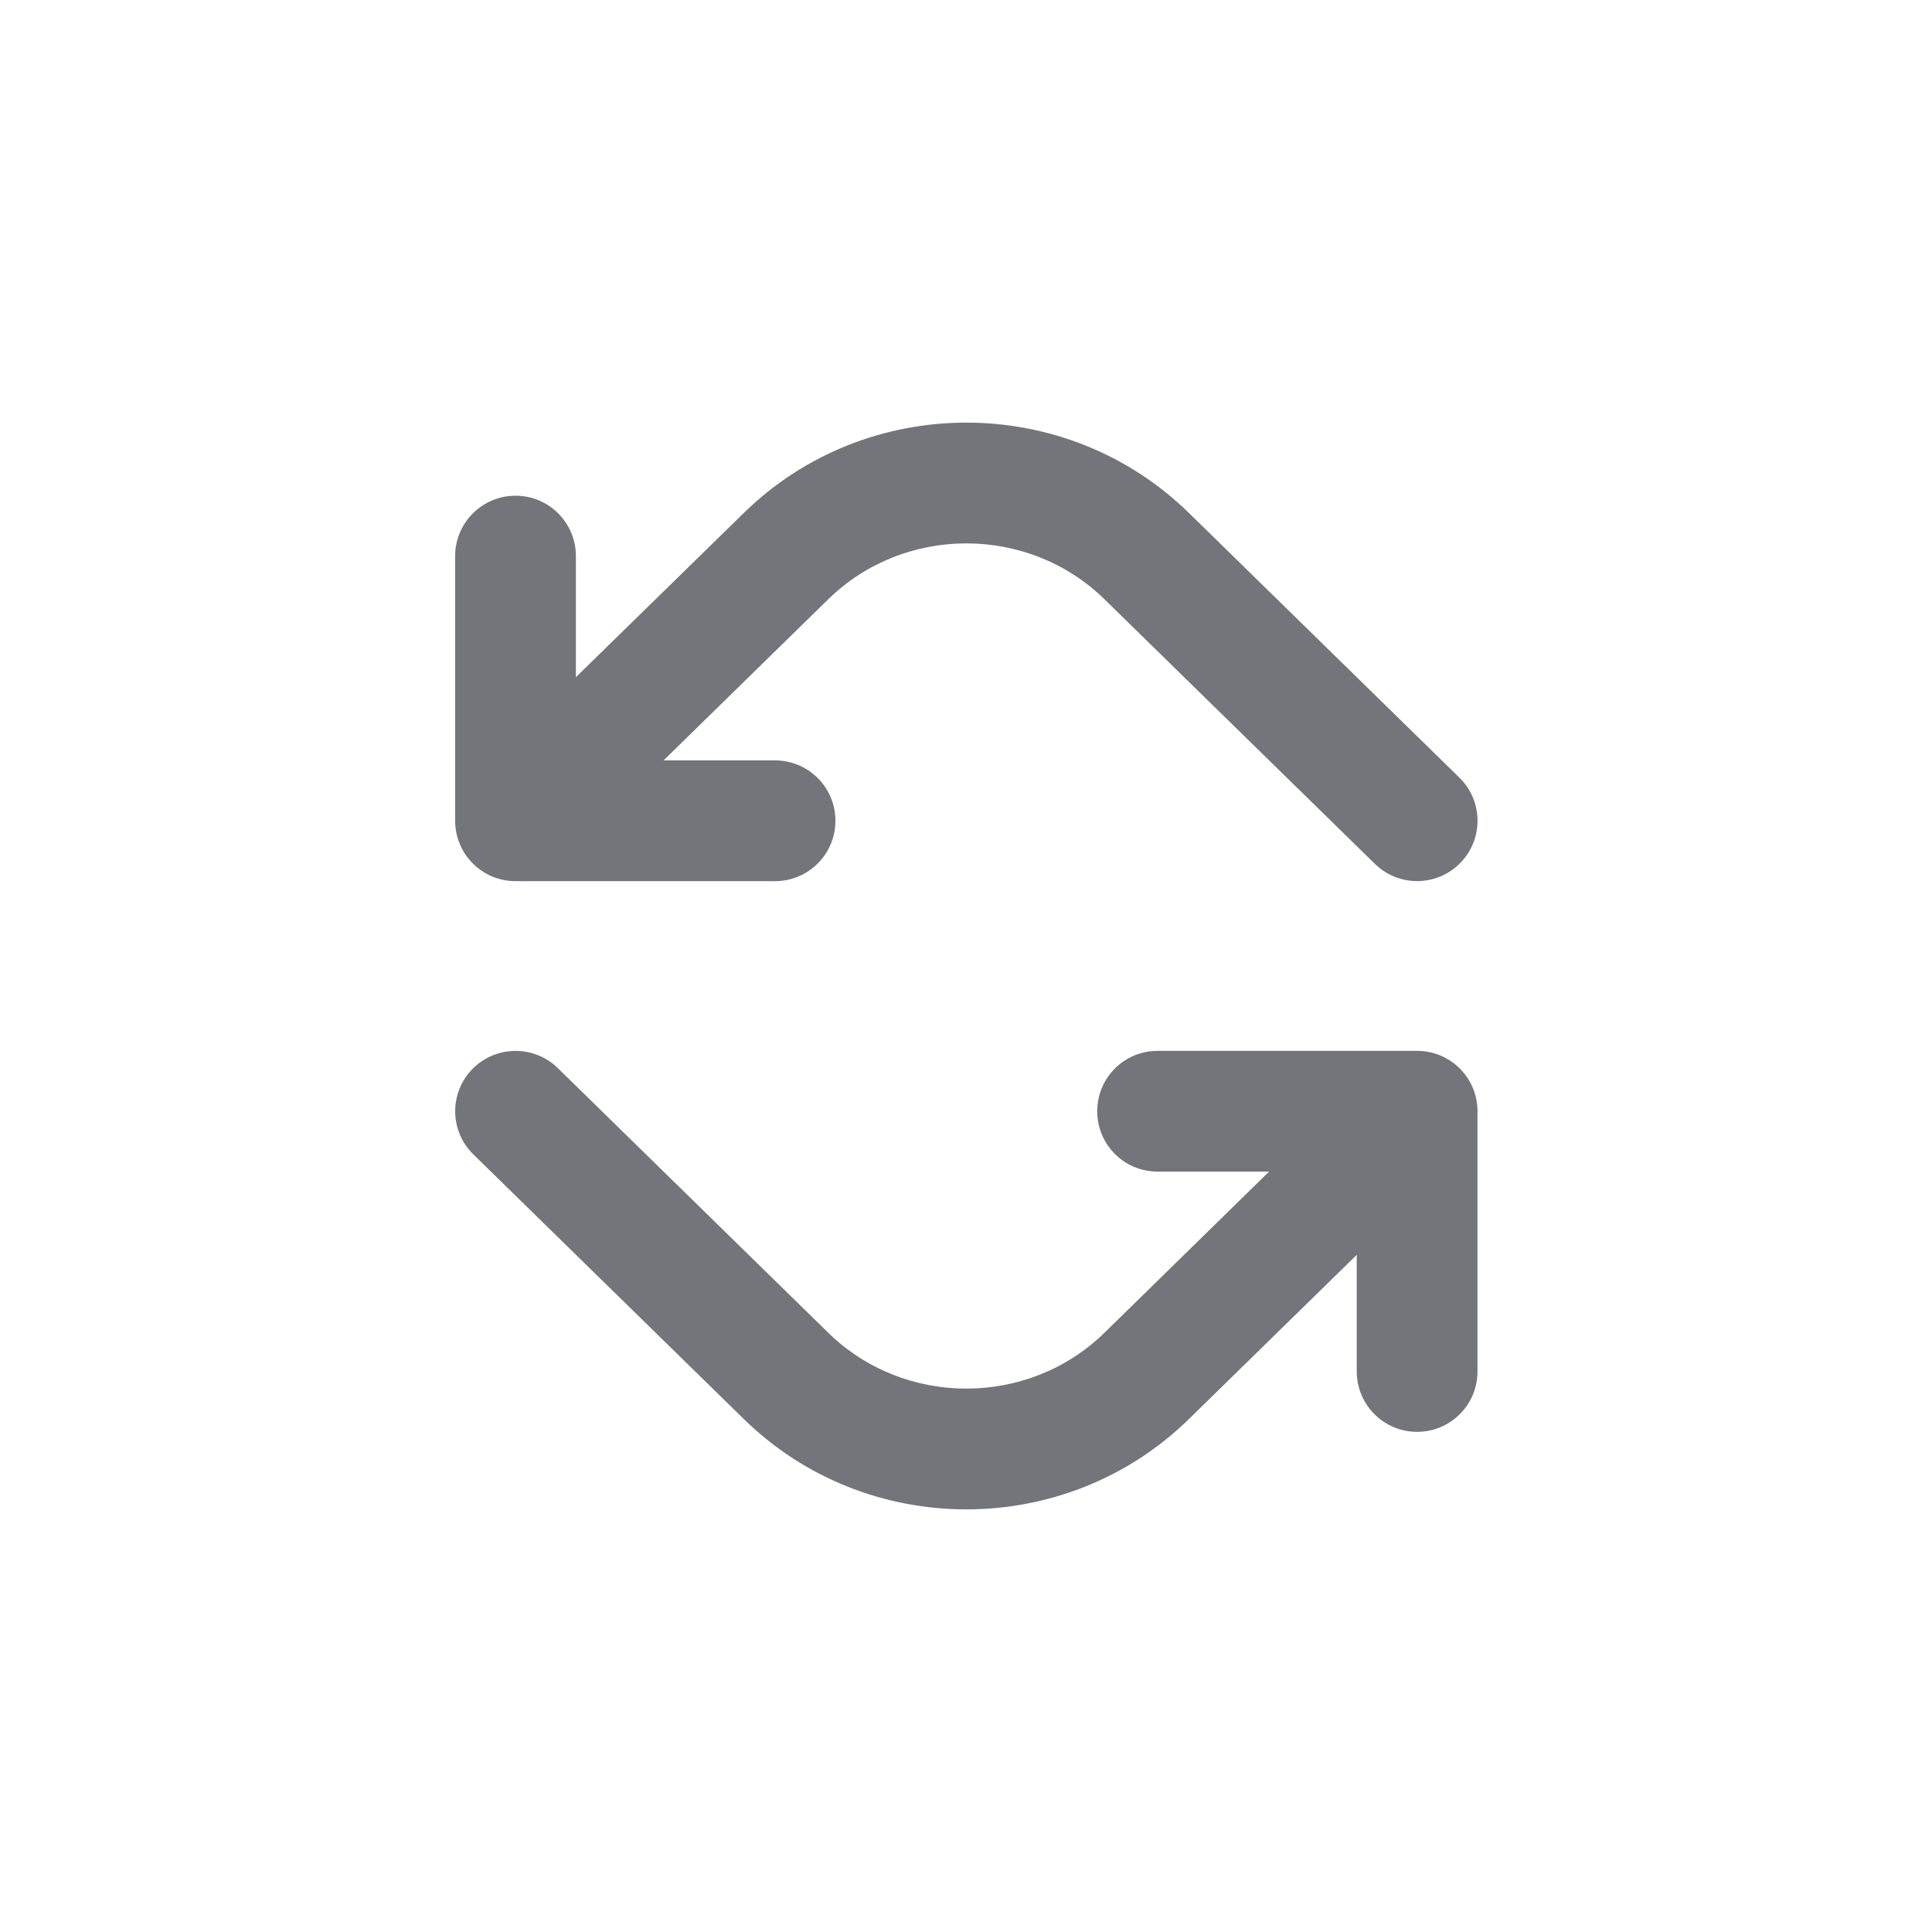
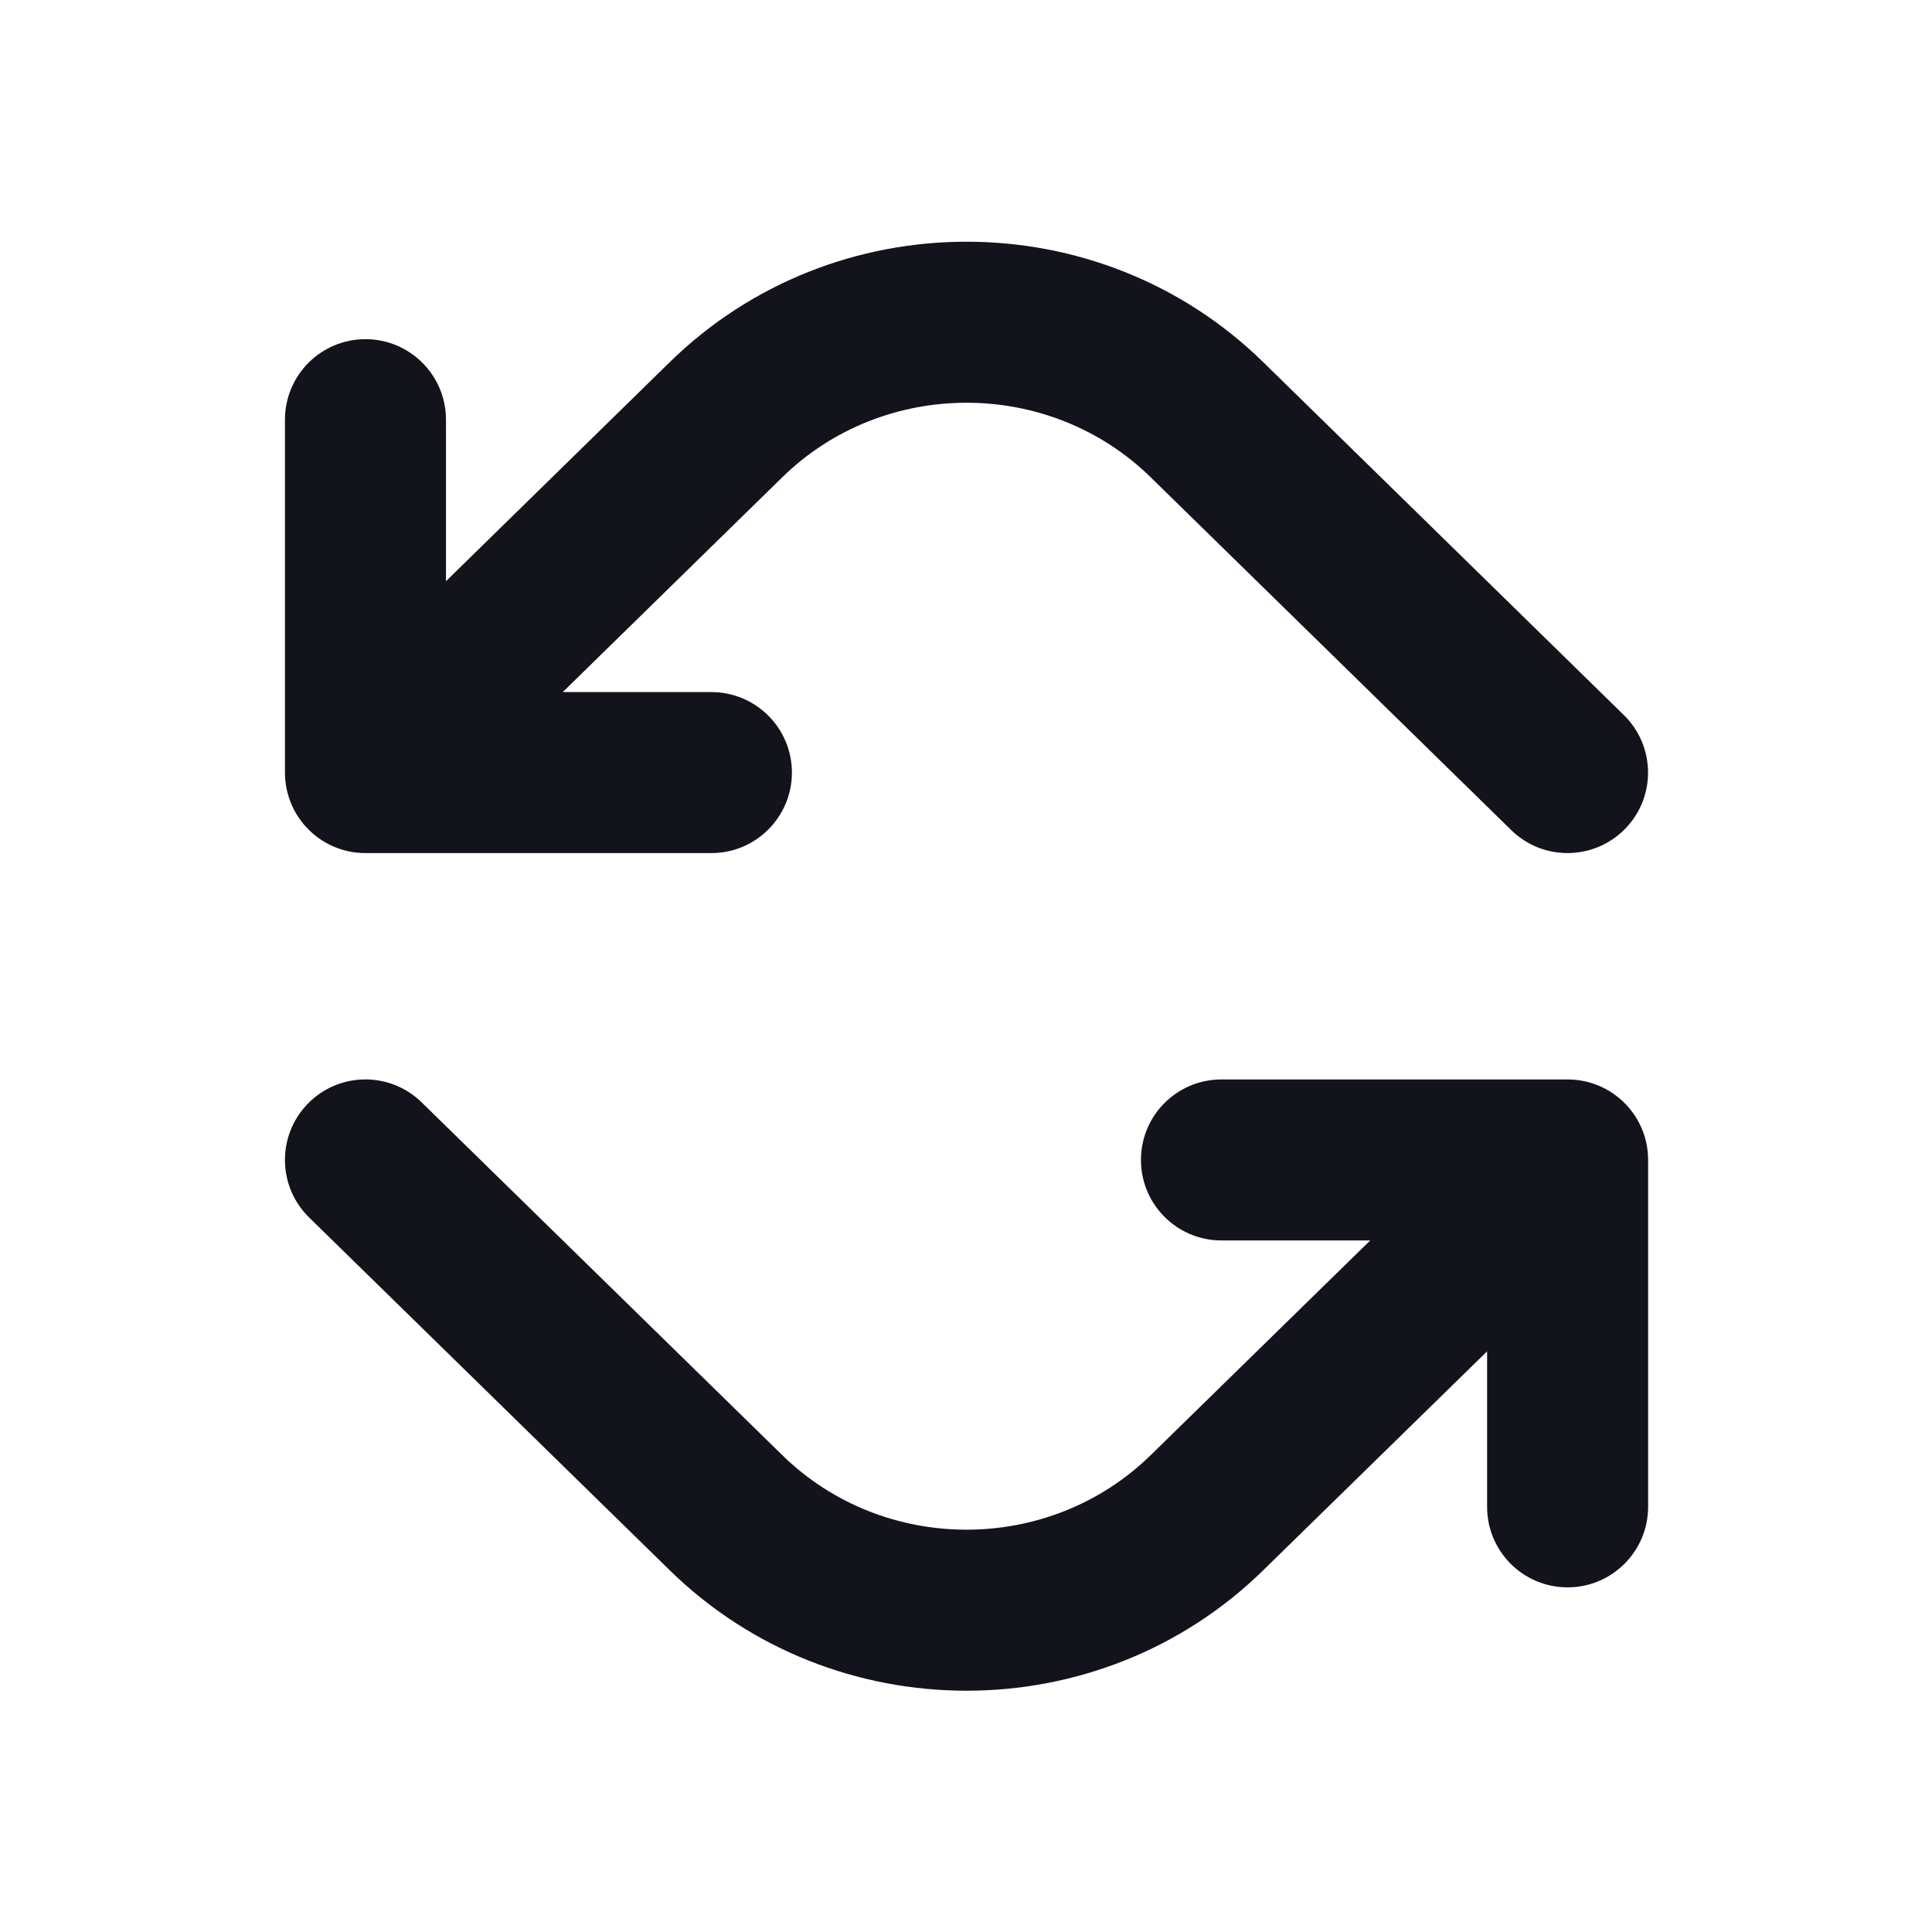
- <svg xmlns="http://www.w3.org/2000/svg" width="24" height="24" viewBox="0 0 24 24" fill="none">
-   <path fill-rule="evenodd" clip-rule="evenodd" d="M9.24 6.372C10.768 4.876 13.24 4.876 14.769 6.372L18.129 9.66C18.425 9.949 18.43 10.424 18.14 10.72C17.851 11.016 17.376 11.021 17.08 10.732L13.72 7.444C12.774 6.519 11.234 6.519 10.289 7.444L8.243 9.446H9.628C10.042 9.446 10.378 9.781 10.378 10.196C10.378 10.61 10.042 10.946 9.628 10.946H6.404C5.99 10.946 5.654 10.61 5.654 10.196V6.908C5.654 6.494 5.99 6.158 6.404 6.158C6.819 6.158 7.154 6.494 7.154 6.908V8.412L9.24 6.372ZM5.868 13.28C6.158 12.984 6.633 12.979 6.929 13.268L10.289 16.556C11.234 17.481 12.774 17.481 13.72 16.556L15.765 14.554H14.38C13.965 14.554 13.63 14.219 13.63 13.804C13.63 13.39 13.965 13.054 14.38 13.054H17.604C18.018 13.054 18.354 13.39 18.354 13.804V17.037C18.354 17.451 18.018 17.787 17.604 17.787C17.19 17.787 16.854 17.451 16.854 17.037V15.588L14.769 17.628C13.24 19.124 10.768 19.124 9.24 17.628L5.88 14.34C5.584 14.051 5.579 13.576 5.868 13.28Z" fill="#74757A" />
+ <svg xmlns="http://www.w3.org/2000/svg" width="18" height="18" viewBox="0 0 18 18" fill="none">
+   <path fill-rule="evenodd" clip-rule="evenodd" d="M6.24 3.374C7.769 1.878 10.241 1.878 11.769 3.374L15.129 6.662C15.425 6.952 15.43 7.426 15.141 7.722C14.851 8.018 14.376 8.024 14.08 7.734L10.72 4.446C9.774 3.521 8.235 3.521 7.289 4.446L5.243 6.448H6.628C7.042 6.448 7.378 6.784 7.378 7.198C7.378 7.612 7.042 7.948 6.628 7.948H3.405C2.99 7.948 2.655 7.612 2.655 7.198V3.91C2.655 3.496 2.99 3.16 3.405 3.16C3.819 3.16 4.155 3.496 4.155 3.91V5.415L6.24 3.374ZM2.869 10.282C3.158 9.986 3.633 9.981 3.929 10.271L7.289 13.558C8.235 14.483 9.774 14.483 10.72 13.558L12.766 11.557H11.38C10.966 11.557 10.63 11.221 10.63 10.807C10.63 10.392 10.966 10.057 11.38 10.057H14.605C15.019 10.057 15.355 10.392 15.355 10.807V14.039C15.355 14.453 15.019 14.789 14.605 14.789C14.19 14.789 13.855 14.453 13.855 14.039V12.59L11.769 14.63C10.241 16.126 7.769 16.126 6.24 14.63L2.88 11.343C2.584 11.053 2.579 10.578 2.869 10.282Z" fill="#12131B" />
</svg>
